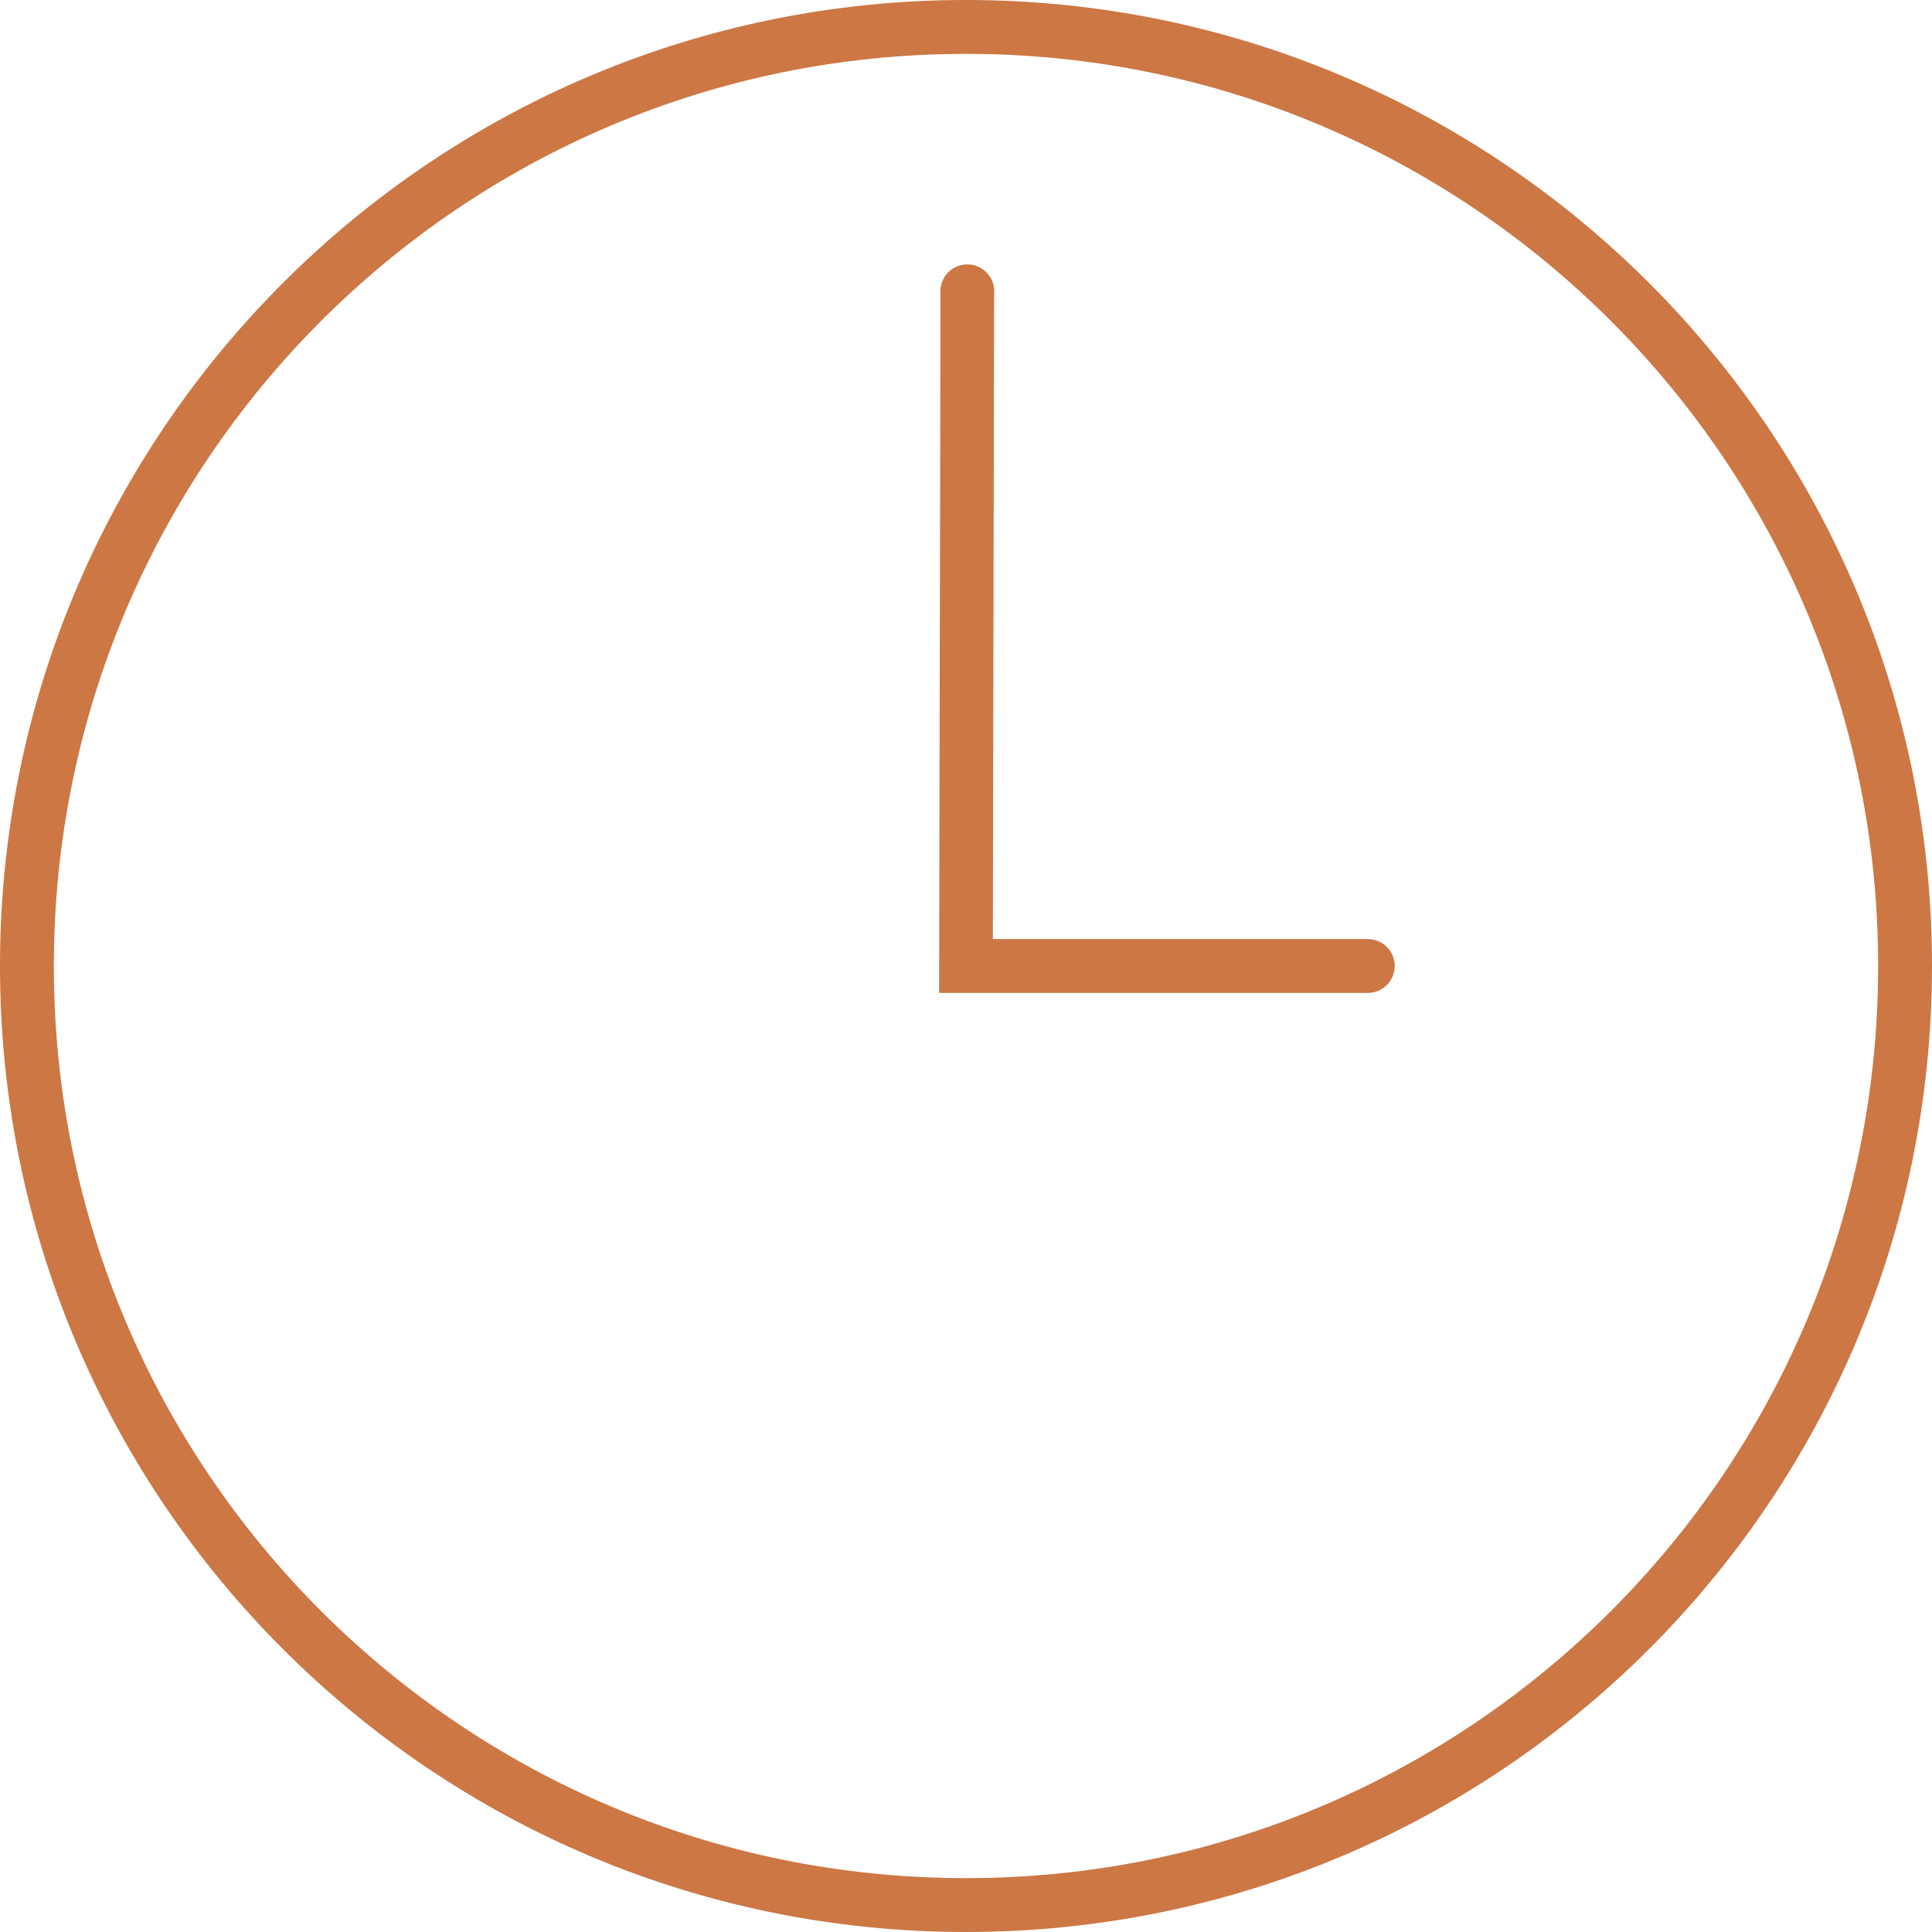
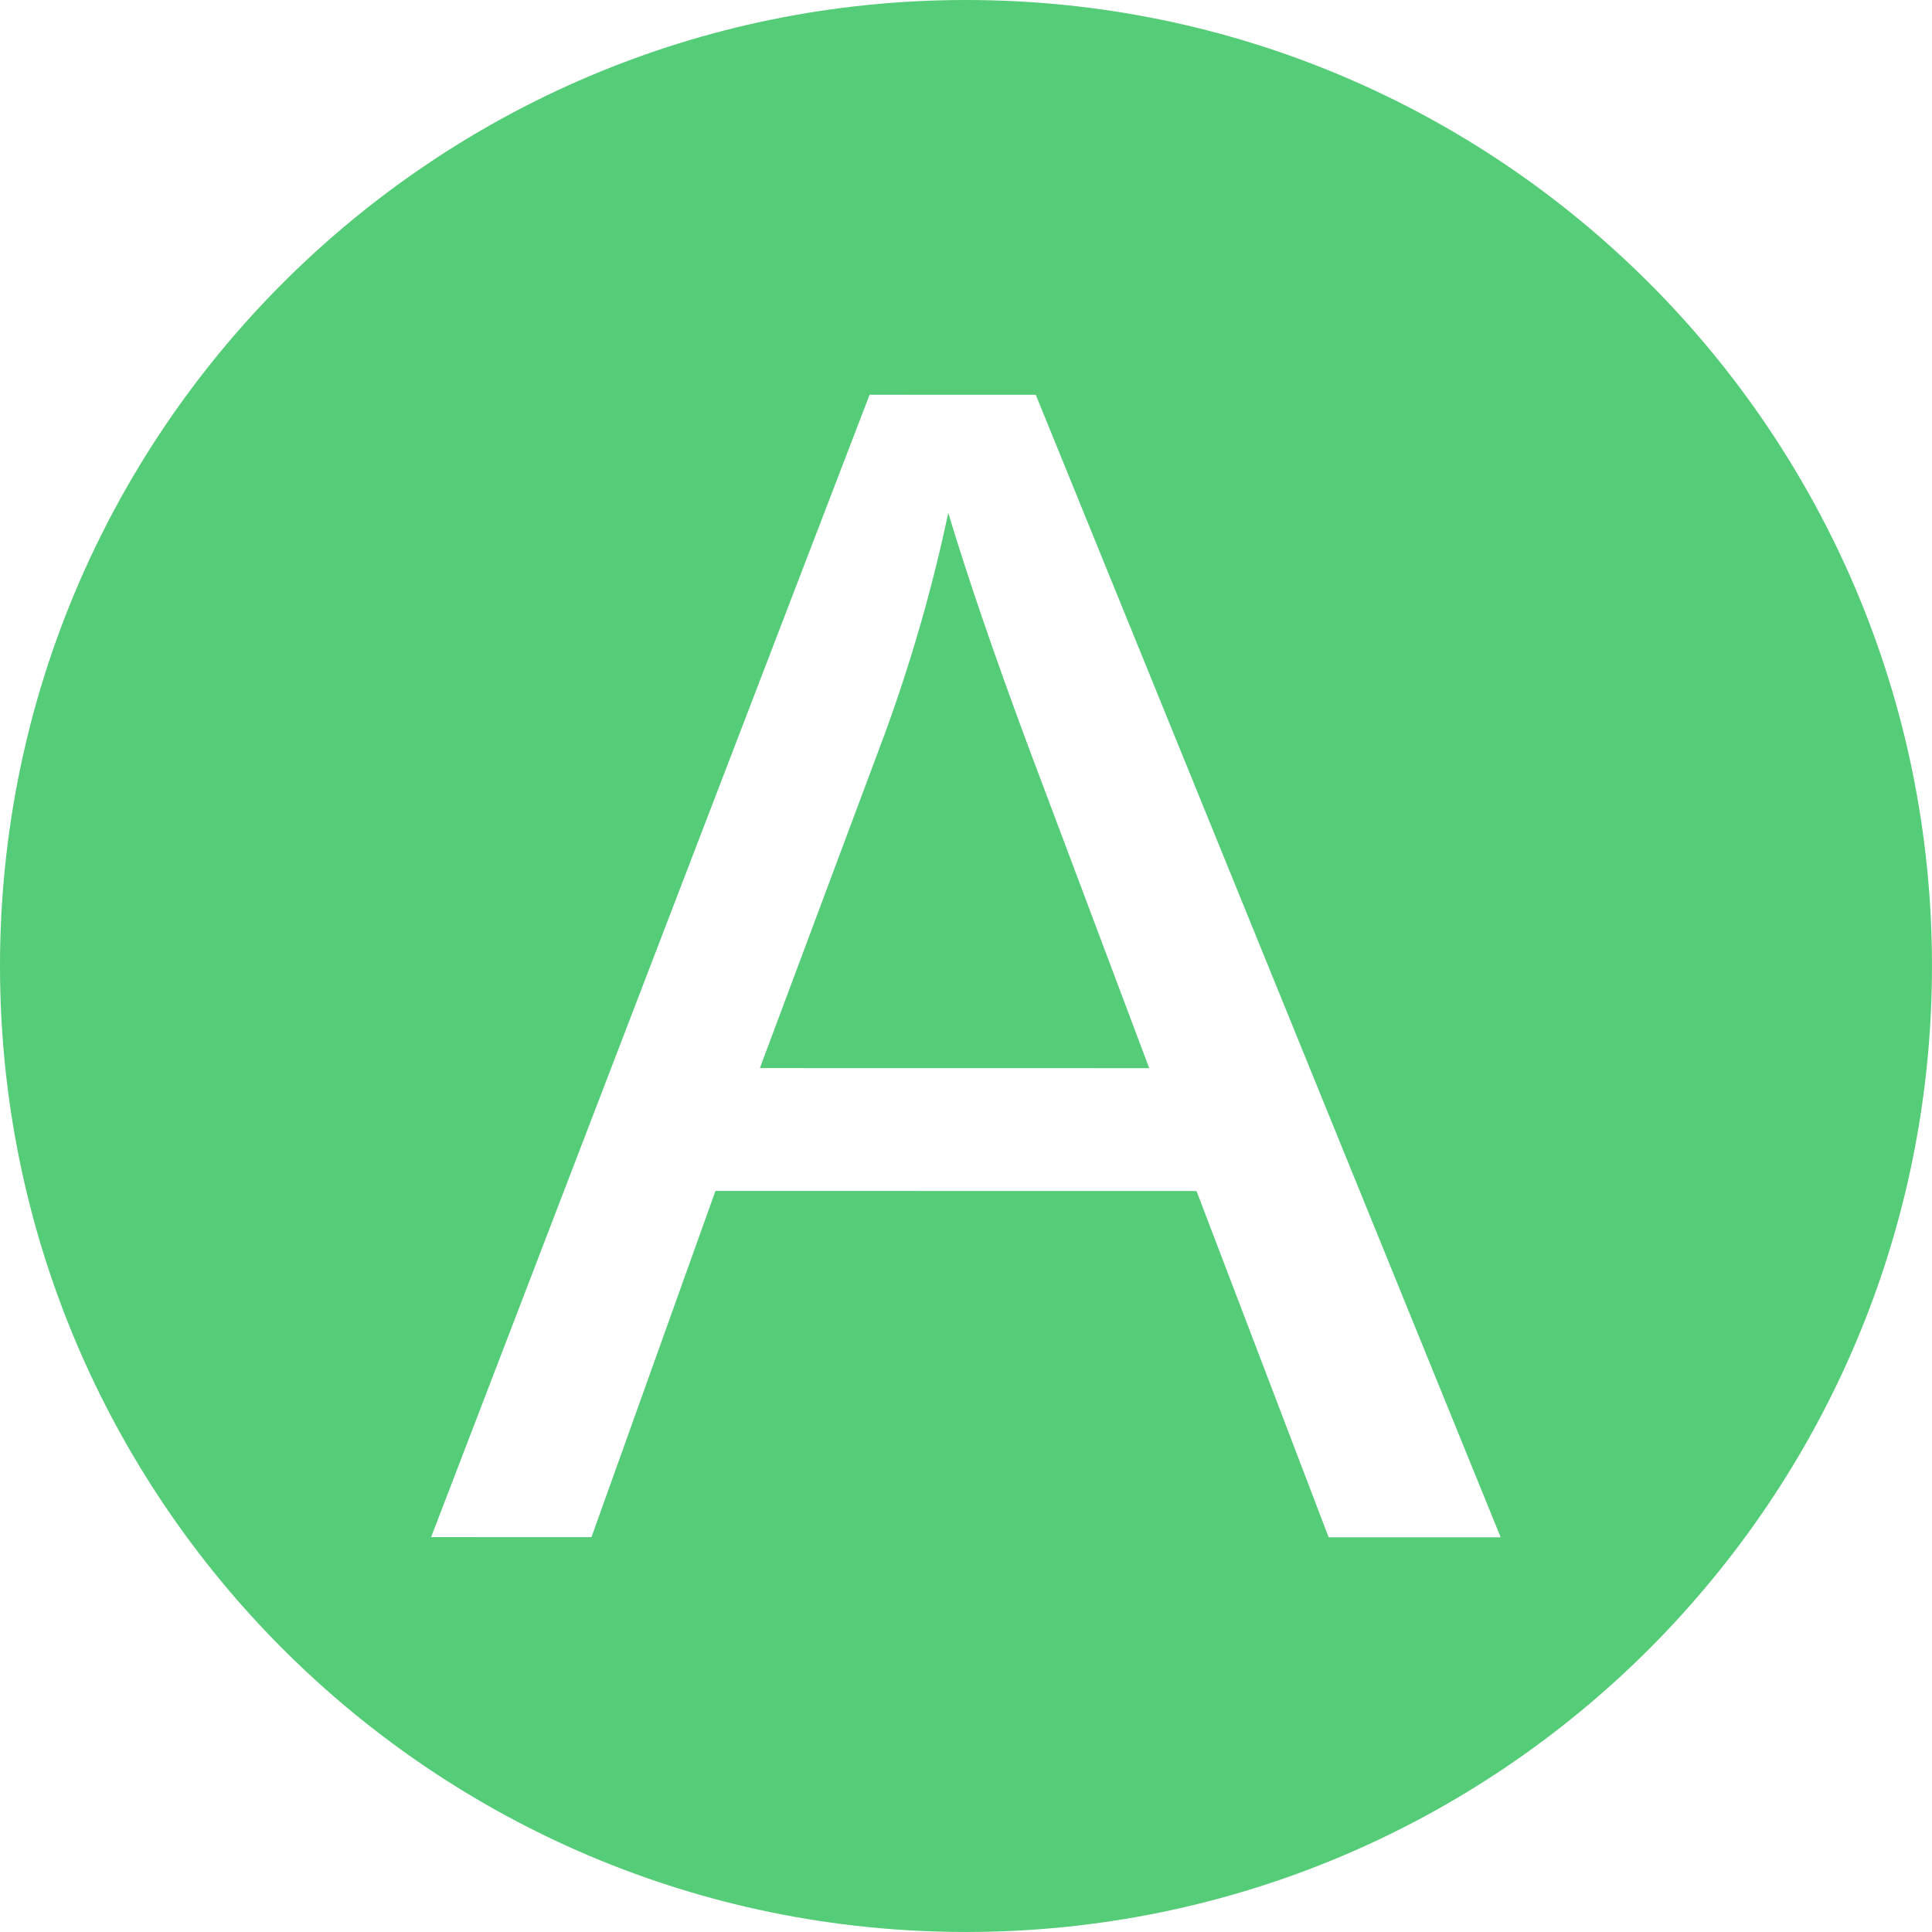
- <svg xmlns="http://www.w3.org/2000/svg" version="1.1" id="图层_1" x="0px" y="0px" width="203.379px" height="203.379px" viewBox="0 0 203.379 203.379" enable-background="new 0 0 203.379 203.379" xml:space="preserve">
-   <path fill="#CC7744" d="M101.689,0c28.081,0,53.502,11.383,71.905,29.784c18.401,18.402,29.784,43.825,29.784,71.905  c0,28.081-11.383,53.502-29.784,71.905c-18.402,18.402-43.824,29.784-71.905,29.784c-28.08,0-53.503-11.382-71.905-29.784  C11.382,155.191,0,129.77,0,101.689c0-28.081,11.382-53.503,29.784-71.905C48.187,11.383,73.609,0,101.689,0L101.689,0z   M143.984,98.854h-39.467l0.131-67.933c0.008-0.084,0.013-0.169,0.013-0.255c0-1.565-1.269-2.834-2.835-2.834  c-1.565,0-2.834,1.269-2.834,2.834c0,0.082,0.003,0.164,0.011,0.244l-0.142,73.613h45.124c1.566,0,2.836-1.271,2.836-2.835  S145.551,98.854,143.984,98.854L143.984,98.854z M169.586,33.793C152.21,16.417,128.205,5.669,101.689,5.669  S51.168,16.417,33.792,33.793C16.417,51.169,5.669,75.174,5.669,101.689s10.748,50.521,28.124,67.897  c17.376,17.375,41.381,28.123,67.897,28.123s50.521-10.748,67.896-28.123c17.376-17.377,28.124-41.382,28.124-67.897  S186.962,51.169,169.586,33.793z" />
+ <svg xmlns="http://www.w3.org/2000/svg" version="1.1" id="图层_1" x="0px" y="0px" width="197.675px" height="197.675px" viewBox="0 0 197.675 197.675" enable-background="new 0 0 197.675 197.675" xml:space="preserve">
+   <path fill="#55CC77" d="M98.855,0c54.586,0.01,98.829,44.269,98.818,98.855c-0.01,54.586-44.269,98.829-98.854,98.818  C44.233,197.666-0.01,153.406,0,98.819C0.01,44.233,44.269-0.01,98.855,0L98.855,0z M44.11,157.272l16.407,0.003l12.686-35.424  l49.22,0.009l13.518,35.429l17.604,0.004L105.977,40.394l-17.005-0.003L44.11,157.272L44.11,157.272z M77.749,109.282l39.834,0.007  l-12.186-32.408c-3.671-9.85-6.445-17.986-8.376-24.408c-1.606,7.618-3.757,15.101-6.452,22.501L77.749,109.282z" />
</svg>
